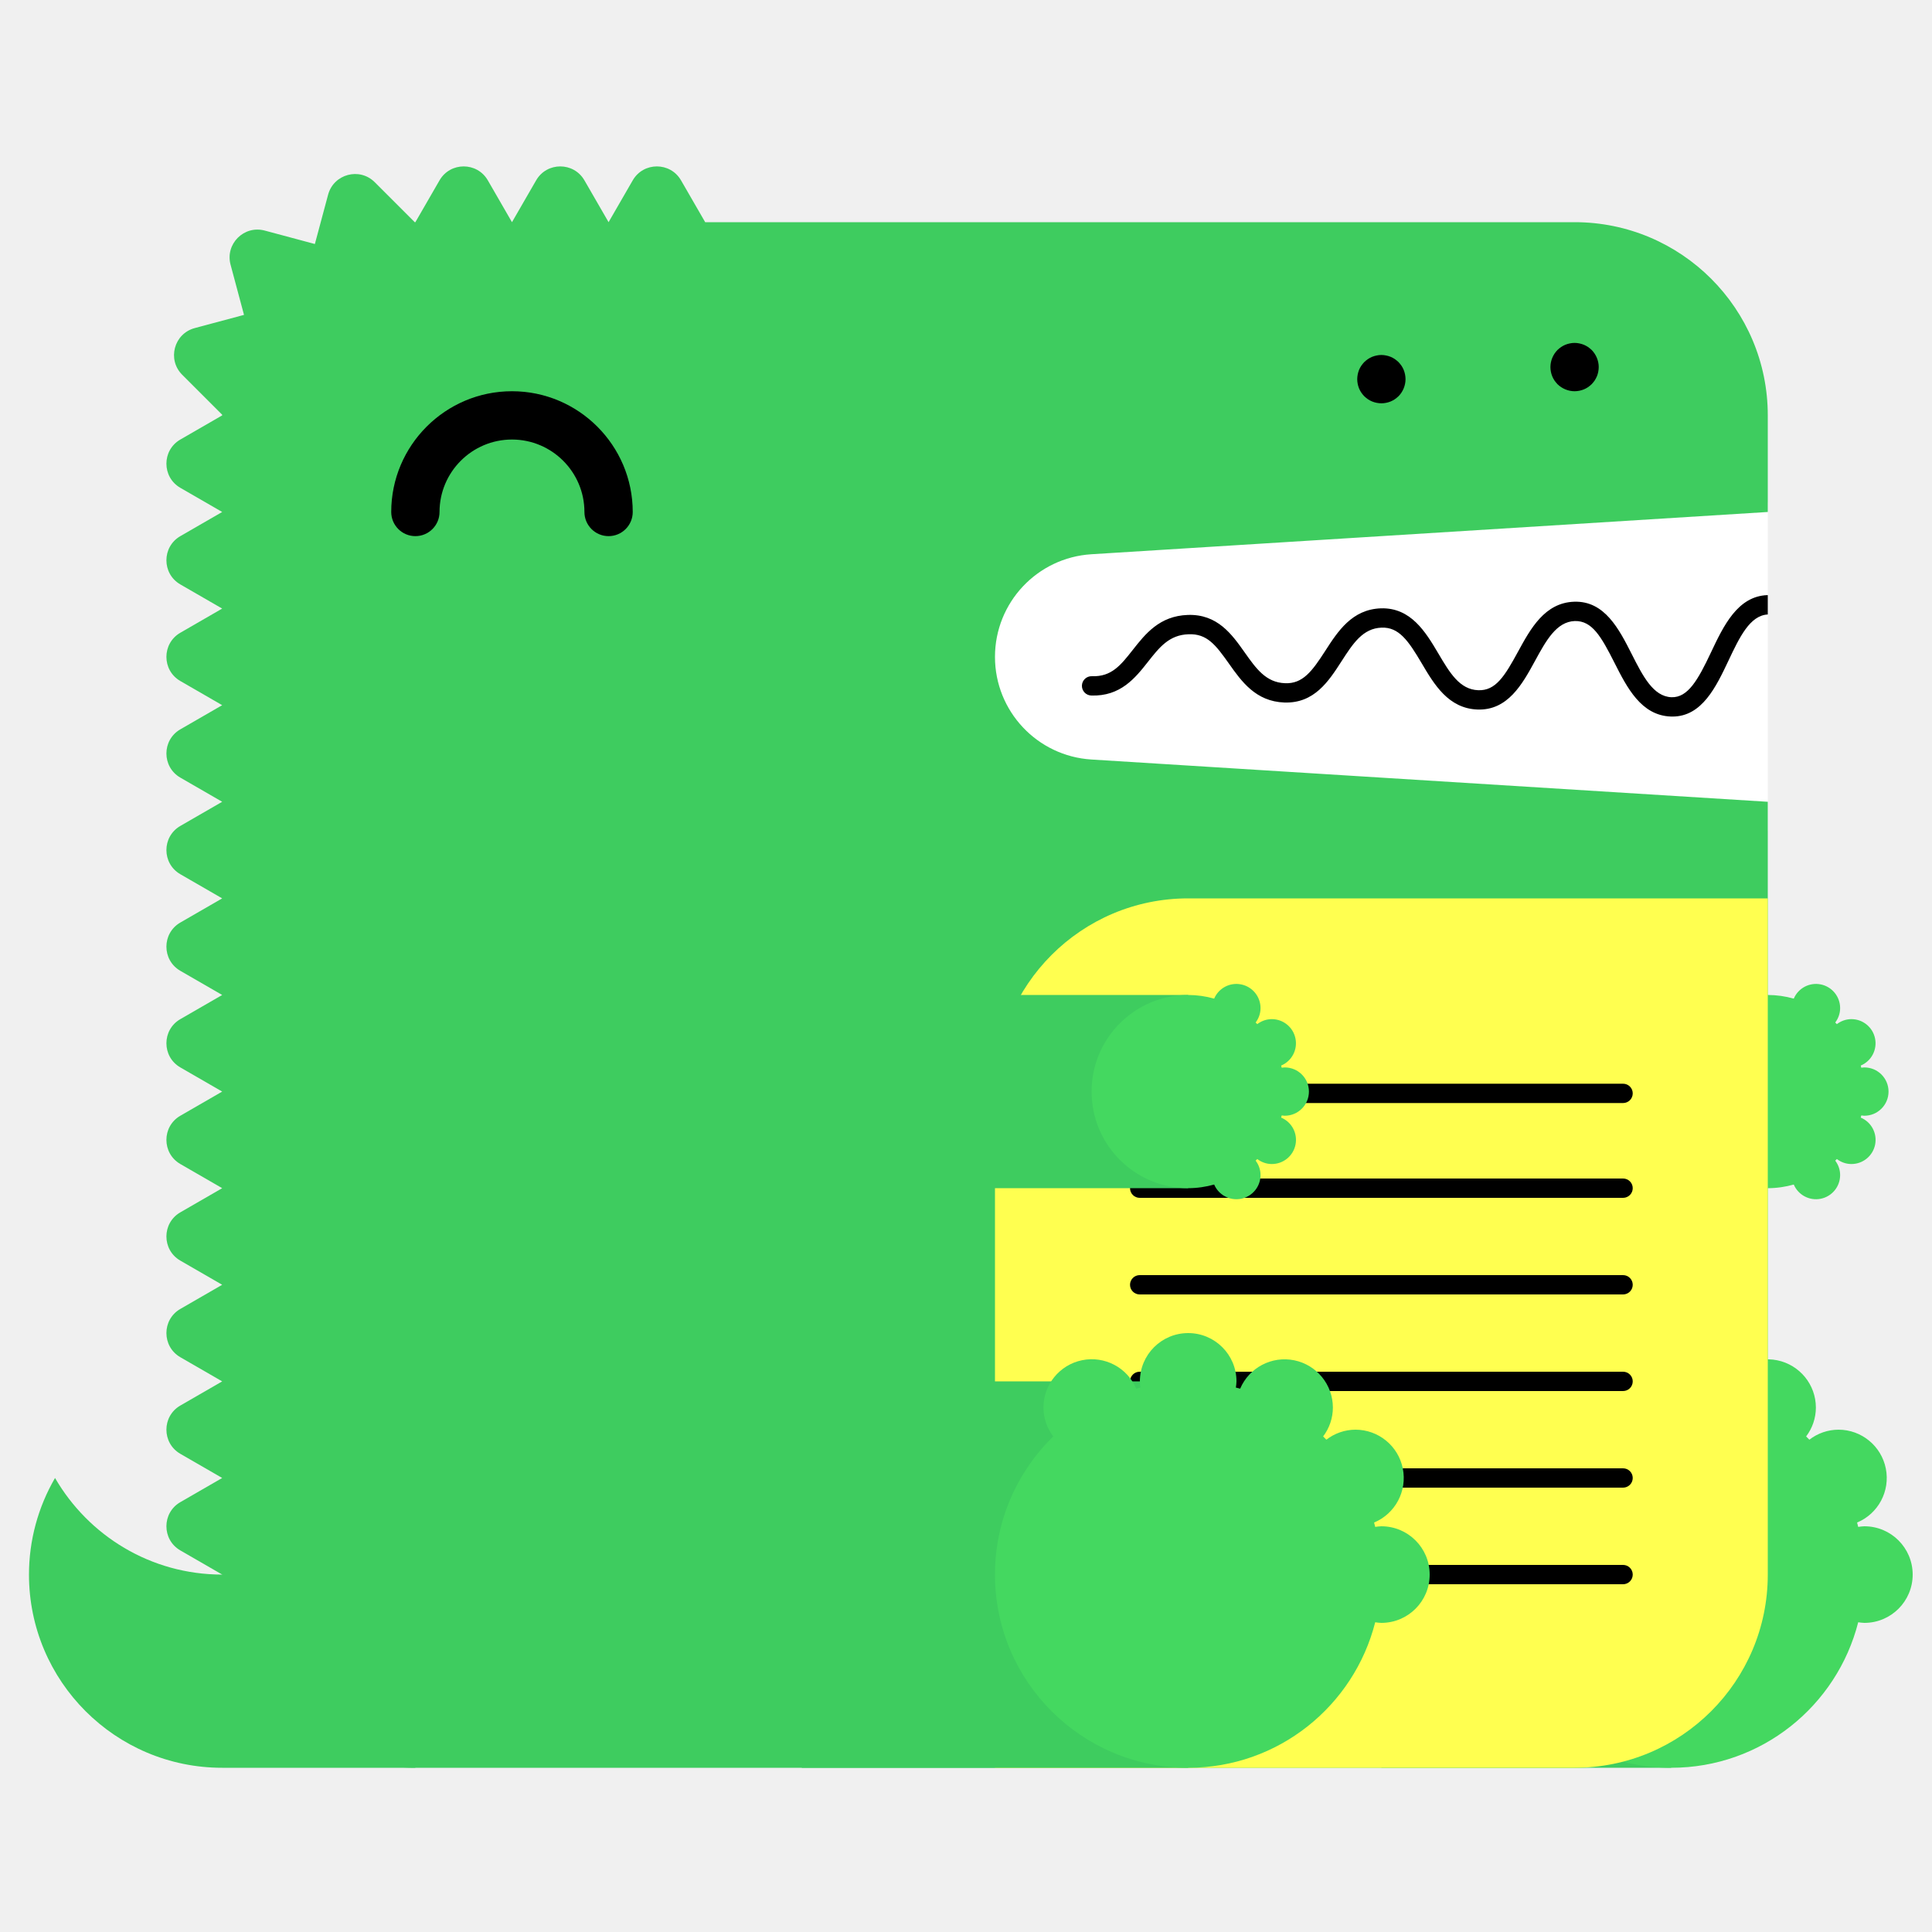
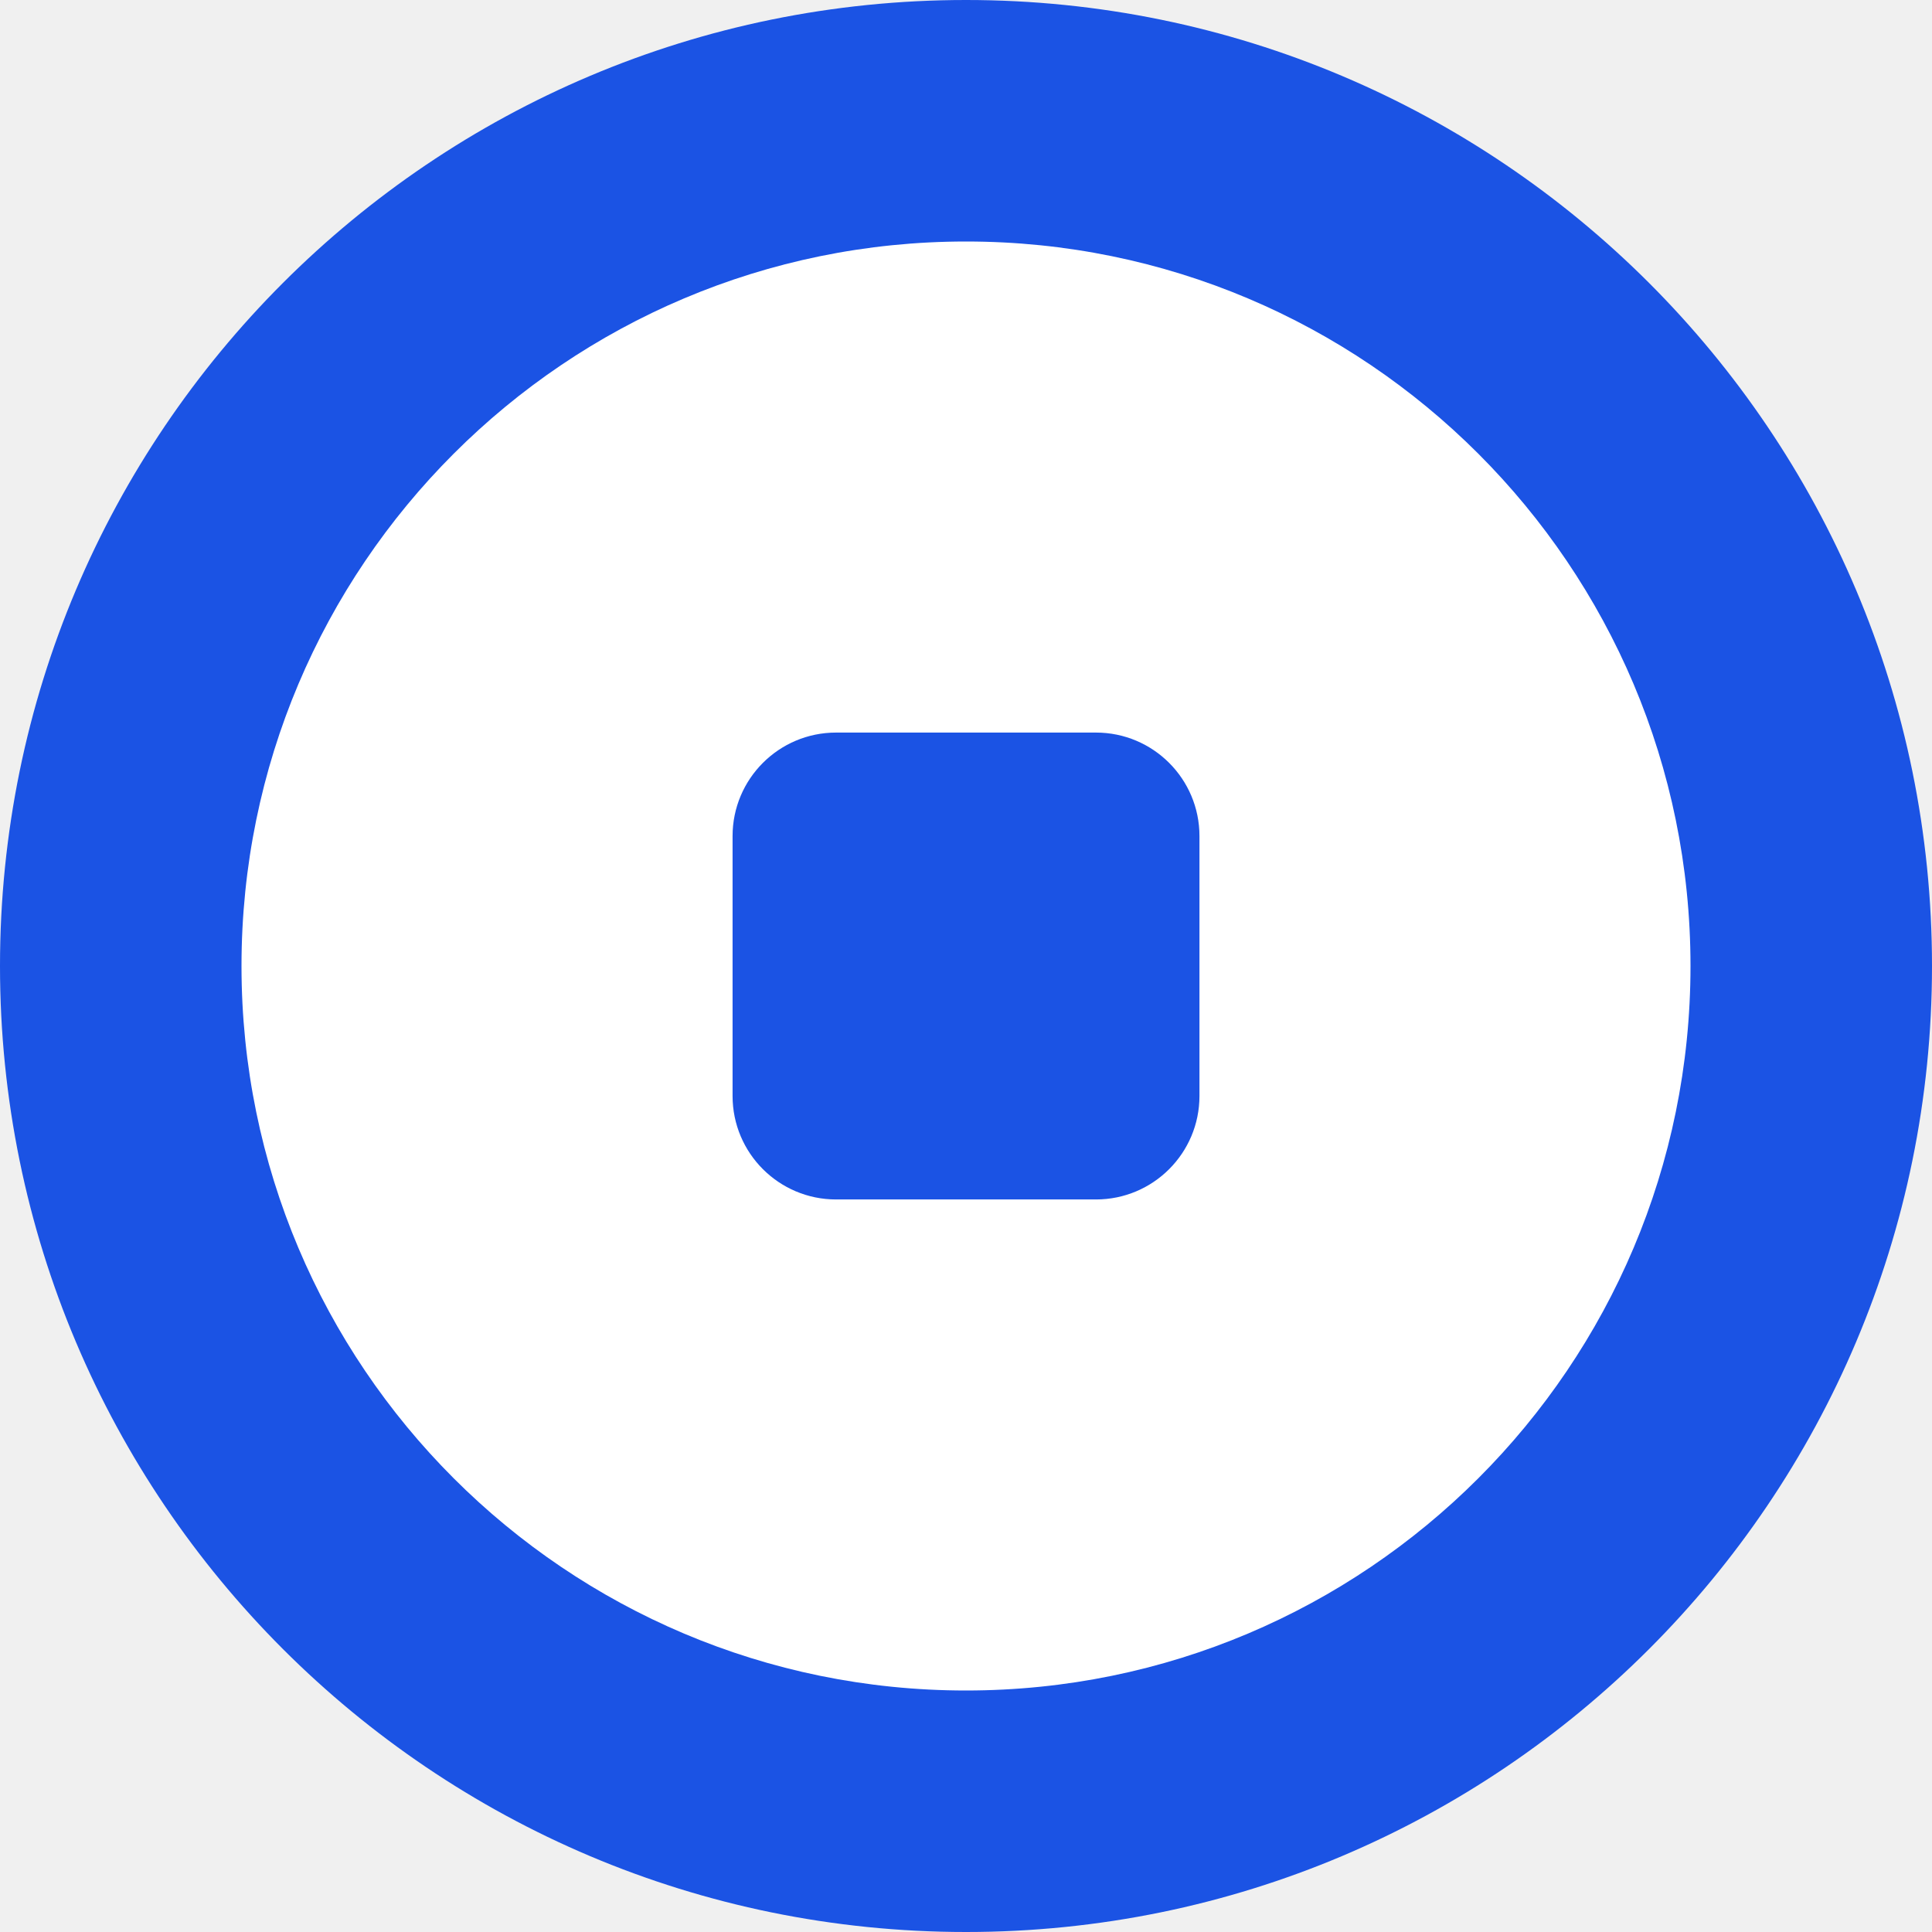
- <svg xmlns="http://www.w3.org/2000/svg" width="200" height="200" viewBox="0 0 200 200">
-   <g fill="none" fill-rule="evenodd">
-     <path fill="#FFF" d="M99 52h84v34H99z" />
-     <path d="M23 163c-7.398 0-13.843-4.027-17.303-10A19.886 19.886 0 0 0 3 163c0 11.046 8.954 20 20 20h20v-20H23z" fill="#3ECC5F" />
-     <path d="M112.98 57.376L183 53V43c0-11.046-8.954-20-20-20H73l-2.5-4.33c-1.112-1.925-3.889-1.925-5 0L63 23l-2.5-4.33c-1.111-1.925-3.889-1.925-5 0L53 23l-2.5-4.33c-1.111-1.925-3.889-1.925-5 0L43 23c-.022 0-.042.003-.065.003l-4.142-4.141c-1.57-1.571-4.252-.853-4.828 1.294l-1.369 5.104-5.192-1.392c-2.148-.575-4.111 1.389-3.535 3.536l1.39 5.193-5.102 1.367c-2.148.576-2.867 3.259-1.296 4.83l4.142 4.142c0 .021-.003.042-.003.064l-4.33 2.5c-1.925 1.111-1.925 3.889 0 5L23 53l-4.33 2.5c-1.925 1.111-1.925 3.889 0 5L23 63l-4.33 2.5c-1.925 1.111-1.925 3.889 0 5L23 73l-4.33 2.5c-1.925 1.111-1.925 3.889 0 5L23 83l-4.33 2.5c-1.925 1.111-1.925 3.889 0 5L23 93l-4.33 2.5c-1.925 1.111-1.925 3.889 0 5L23 103l-4.33 2.5c-1.925 1.111-1.925 3.889 0 5L23 113l-4.33 2.5c-1.925 1.111-1.925 3.889 0 5L23 123l-4.33 2.5c-1.925 1.111-1.925 3.889 0 5L23 133l-4.33 2.5c-1.925 1.111-1.925 3.889 0 5L23 143l-4.33 2.5c-1.925 1.111-1.925 3.889 0 5L23 153l-4.33 2.5c-1.925 1.111-1.925 3.889 0 5L23 163c0 11.046 8.954 20 20 20h120c11.046 0 20-8.954 20-20V83l-70.02-4.376A10.645 10.645 0 0 1 103 68c0-5.621 4.37-10.273 9.98-10.624" fill="#3ECC5F" />
-     <path fill="#3ECC5F" d="M143 183h30v-40h-30z" />
-     <path d="M193 158c-.219 0-.428.037-.639.064-.038-.15-.074-.301-.116-.451A5 5 0 0 0 190.32 148a4.96 4.96 0 0 0-3.016 1.036 26.531 26.531 0 0 0-.335-.336 4.955 4.955 0 0 0 1.011-2.987 5 5 0 0 0-9.599-1.959c-.148-.042-.297-.077-.445-.115.027-.211.064-.42.064-.639a5 5 0 0 0-5-5 5 5 0 0 0-5 5c0 .219.037.428.064.639-.148.038-.297.073-.445.115a4.998 4.998 0 0 0-9.599 1.959c0 1.125.384 2.151 1.011 2.987-3.717 3.632-6.031 8.693-6.031 14.3 0 11.046 8.954 20 20 20 9.339 0 17.16-6.41 19.361-15.064.211.027.42.064.639.064a5 5 0 0 0 5-5 5 5 0 0 0-5-5" fill="#44D860" />
-     <path fill="#3ECC5F" d="M153 123h30v-20h-30z" />
-     <path d="M193 115.5a2.5 2.5 0 1 0 0-5c-.109 0-.214.019-.319.032-.02-.075-.037-.15-.058-.225a2.501 2.501 0 0 0-.963-4.807c-.569 0-1.088.197-1.508.518a6.653 6.653 0 0 0-.168-.168c.314-.417.506-.931.506-1.494a2.5 2.5 0 0 0-4.8-.979A9.987 9.987 0 0 0 183 103c-5.522 0-10 4.478-10 10s4.478 10 10 10c.934 0 1.833-.138 2.69-.377a2.5 2.5 0 0 0 4.8-.979c0-.563-.192-1.077-.506-1.494.057-.055.113-.111.168-.168.42.321.939.518 1.508.518a2.5 2.5 0 0 0 .963-4.807c.021-.074.038-.15.058-.225.105.013.21.032.319.032" fill="#44D860" />
-     <path d="M63 55.5a2.5 2.5 0 0 1-2.5-2.5c0-4.136-3.364-7.5-7.5-7.5s-7.5 3.364-7.5 7.5a2.5 2.5 0 1 1-5 0c0-6.893 5.607-12.5 12.5-12.5S65.5 46.107 65.5 53a2.5 2.5 0 0 1-2.5 2.5" fill="#000" />
-     <path d="M103 183h60c11.046 0 20-8.954 20-20V93h-60c-11.046 0-20 8.954-20 20v70z" fill="#FFFF50" />
-     <path d="M168.02 124h-50.04a1 1 0 1 1 0-2h50.04a1 1 0 1 1 0 2m0 20h-50.04a1 1 0 1 1 0-2h50.04a1 1 0 1 1 0 2m0 20h-50.04a1 1 0 1 1 0-2h50.04a1 1 0 1 1 0 2m0-49.814h-50.04a1 1 0 1 1 0-2h50.04a1 1 0 1 1 0 2m0 19.814h-50.04a1 1 0 1 1 0-2h50.04a1 1 0 1 1 0 2m0 20h-50.04a1 1 0 1 1 0-2h50.04a1 1 0 1 1 0 2M183 61.611c-.012 0-.022-.006-.034-.005-3.09.105-4.552 3.196-5.842 5.923-1.346 2.85-2.387 4.703-4.093 4.647-1.889-.068-2.969-2.202-4.113-4.46-1.314-2.594-2.814-5.536-5.963-5.426-3.046.104-4.513 2.794-5.807 5.167-1.377 2.528-2.314 4.065-4.121 3.994-1.927-.07-2.951-1.805-4.136-3.813-1.321-2.236-2.848-4.75-5.936-4.664-2.994.103-4.465 2.385-5.763 4.4-1.373 2.13-2.335 3.428-4.165 3.351-1.973-.07-2.992-1.51-4.171-3.177-1.324-1.873-2.816-3.993-5.895-3.89-2.928.1-4.399 1.97-5.696 3.618-1.232 1.564-2.194 2.802-4.229 2.724a1 1 0 0 0-.072 2c3.017.101 4.545-1.8 5.872-3.487 1.177-1.496 2.193-2.787 4.193-2.855 1.926-.082 2.829 1.115 4.195 3.045 1.297 1.834 2.769 3.914 5.731 4.021 3.103.104 4.596-2.215 5.918-4.267 1.182-1.834 2.202-3.417 4.15-3.484 1.793-.067 2.769 1.35 4.145 3.681 1.297 2.197 2.766 4.686 5.787 4.796 3.125.108 4.634-2.62 5.949-5.035 1.139-2.088 2.214-4.06 4.119-4.126 1.793-.042 2.728 1.595 4.111 4.33 1.292 2.553 2.757 5.445 5.825 5.556l.169.003c3.064 0 4.518-3.075 5.805-5.794 1.139-2.41 2.217-4.68 4.067-4.773v-2z" fill="#000" />
-     <path fill="#3ECC5F" d="M83 183h40v-40H83z" />
-     <path d="M143 158c-.219 0-.428.037-.639.064-.038-.15-.074-.301-.116-.451A5 5 0 0 0 140.32 148a4.96 4.96 0 0 0-3.016 1.036 26.531 26.531 0 0 0-.335-.336 4.955 4.955 0 0 0 1.011-2.987 5 5 0 0 0-9.599-1.959c-.148-.042-.297-.077-.445-.115.027-.211.064-.42.064-.639a5 5 0 0 0-5-5 5 5 0 0 0-5 5c0 .219.037.428.064.639-.148.038-.297.073-.445.115a4.998 4.998 0 0 0-9.599 1.959c0 1.125.384 2.151 1.011 2.987-3.717 3.632-6.031 8.693-6.031 14.3 0 11.046 8.954 20 20 20 9.339 0 17.16-6.41 19.361-15.064.211.027.42.064.639.064a5 5 0 0 0 5-5 5 5 0 0 0-5-5" fill="#44D860" />
-     <path fill="#3ECC5F" d="M83 123h40v-20H83z" />
-     <path d="M133 115.5a2.5 2.5 0 1 0 0-5c-.109 0-.214.019-.319.032-.02-.075-.037-.15-.058-.225a2.501 2.501 0 0 0-.963-4.807c-.569 0-1.088.197-1.508.518a6.653 6.653 0 0 0-.168-.168c.314-.417.506-.931.506-1.494a2.5 2.5 0 0 0-4.8-.979A9.987 9.987 0 0 0 123 103c-5.522 0-10 4.478-10 10s4.478 10 10 10c.934 0 1.833-.138 2.69-.377a2.5 2.5 0 0 0 4.8-.979c0-.563-.192-1.077-.506-1.494.057-.055.113-.111.168-.168.42.321.939.518 1.508.518a2.5 2.5 0 0 0 .963-4.807c.021-.074.038-.15.058-.225.105.013.21.032.319.032" fill="#44D860" />
-     <path d="M143 41.75c-.16 0-.33-.02-.49-.05a2.52 2.52 0 0 1-.47-.14c-.15-.06-.29-.14-.431-.23-.13-.09-.259-.2-.38-.31-.109-.12-.219-.24-.309-.38s-.17-.28-.231-.43a2.619 2.619 0 0 1-.189-.96c0-.16.02-.33.05-.49.03-.16.08-.31.139-.47.061-.15.141-.29.231-.43.09-.13.2-.26.309-.38.121-.11.25-.22.38-.31.141-.09.281-.17.431-.23.149-.06.31-.11.47-.14.32-.07.65-.07.98 0 .159.03.32.08.47.14.149.06.29.14.43.23.13.09.259.2.38.31.11.12.22.25.31.38.09.14.17.28.23.43.06.16.11.31.14.47.029.16.05.33.05.49 0 .66-.271 1.31-.73 1.77-.121.11-.25.22-.38.31-.14.09-.281.17-.43.23a2.565 2.565 0 0 1-.96.19m20-1.25c-.66 0-1.3-.27-1.771-.73a3.802 3.802 0 0 1-.309-.38c-.09-.14-.17-.28-.231-.43a2.619 2.619 0 0 1-.189-.96c0-.66.27-1.3.729-1.77.121-.11.25-.22.38-.31.141-.09.281-.17.431-.23.149-.06.31-.11.47-.14.32-.07.66-.07.98 0 .159.03.32.08.47.14.149.06.29.14.43.23.13.09.259.2.38.31.459.47.73 1.11.73 1.77 0 .16-.021.33-.05.49-.03.16-.08.32-.14.47-.07.15-.14.29-.23.43-.09.13-.2.26-.31.38-.121.11-.25.22-.38.31-.14.09-.281.17-.43.23a2.565 2.565 0 0 1-.96.19" fill="#000" />
-   </g>
+ <svg xmlns="http://www.w3.org/2000/svg" width="56" height="56" viewBox="0 0 56 56" fill="none">
+   <path d="M28 56C43.464 56 56 43.464 56 28C56 12.536 43.464 0 28 0C12.536 0 0 12.536 0 28C0 43.464 12.536 56 28 56Z" fill="#1B53E4" />
+   <path fill-rule="evenodd" clip-rule="evenodd" d="M7 28C7 39.598 16.402 49 28 49C39.598 49 49 39.598 49 28C49 16.402 39.598 7 28 7C16.402 7 7 16.402 7 28ZM24.234 21.234C22.577 21.234 21.234 22.577 21.234 24.234V31.767C21.234 33.424 22.577 34.767 24.234 34.767H31.767C33.424 34.767 34.767 33.424 34.767 31.767V24.234C34.767 22.577 33.424 21.234 31.767 21.234H24.234Z" fill="white" />
</svg>
